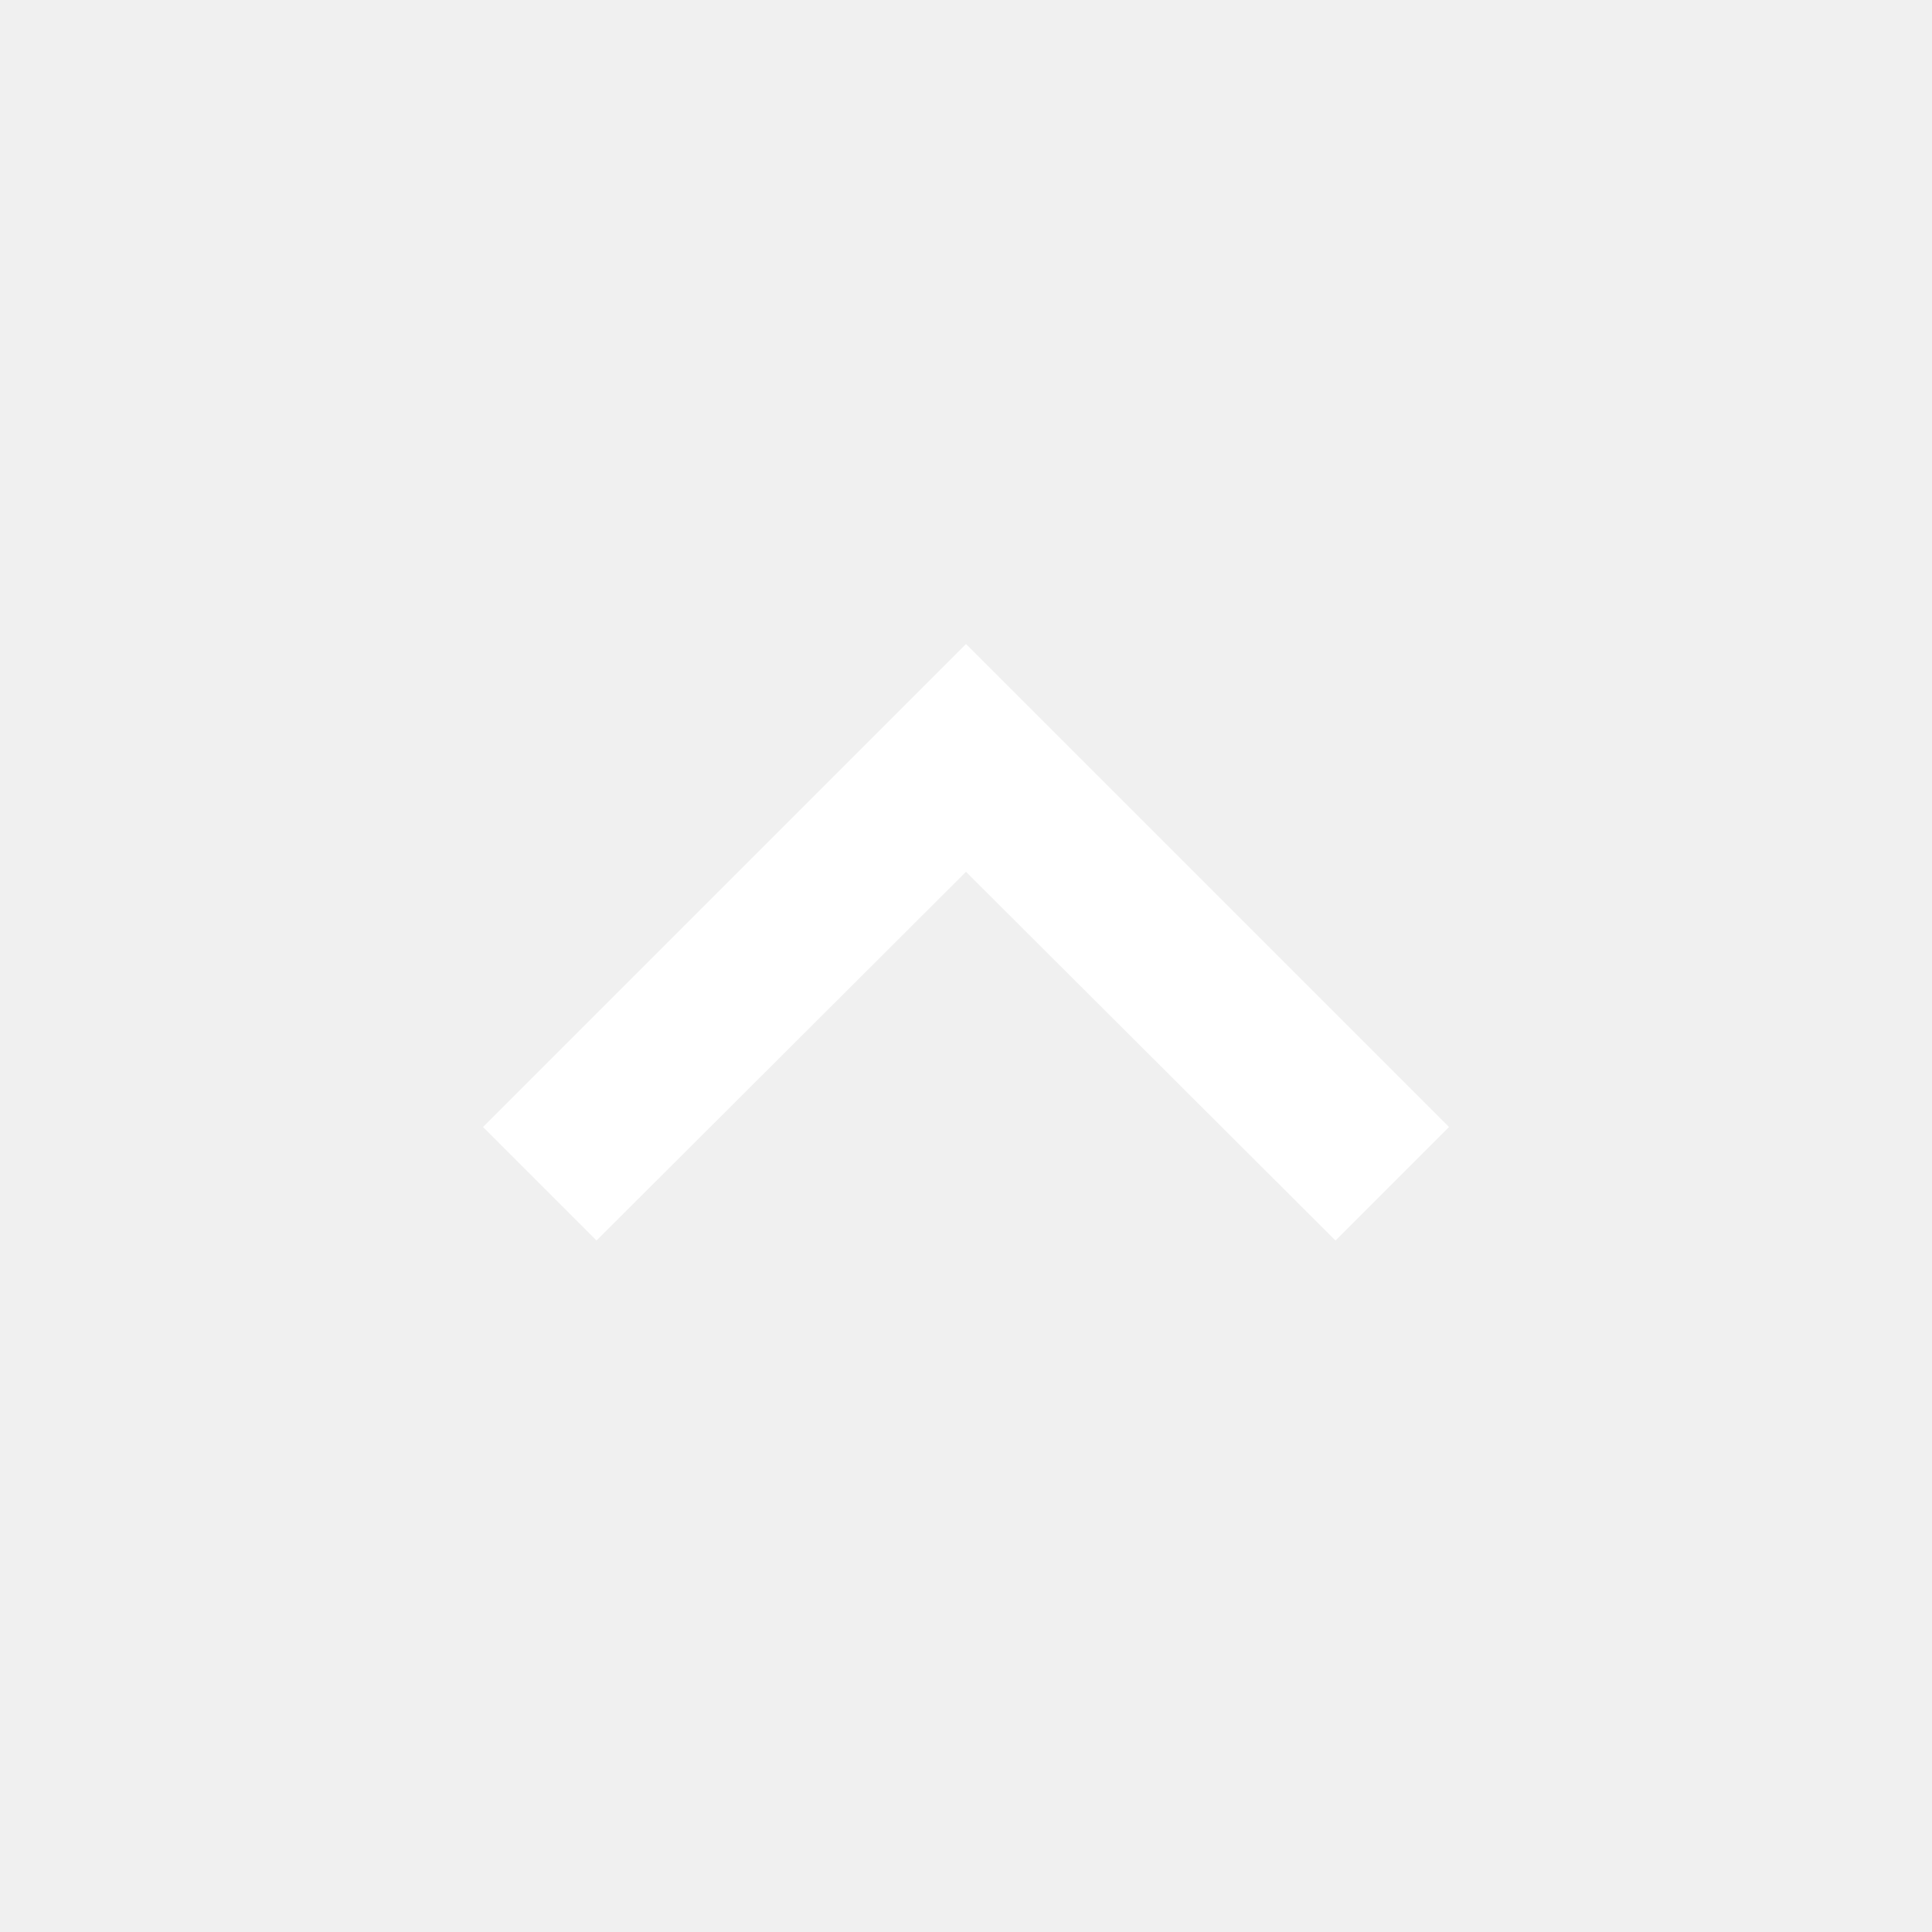
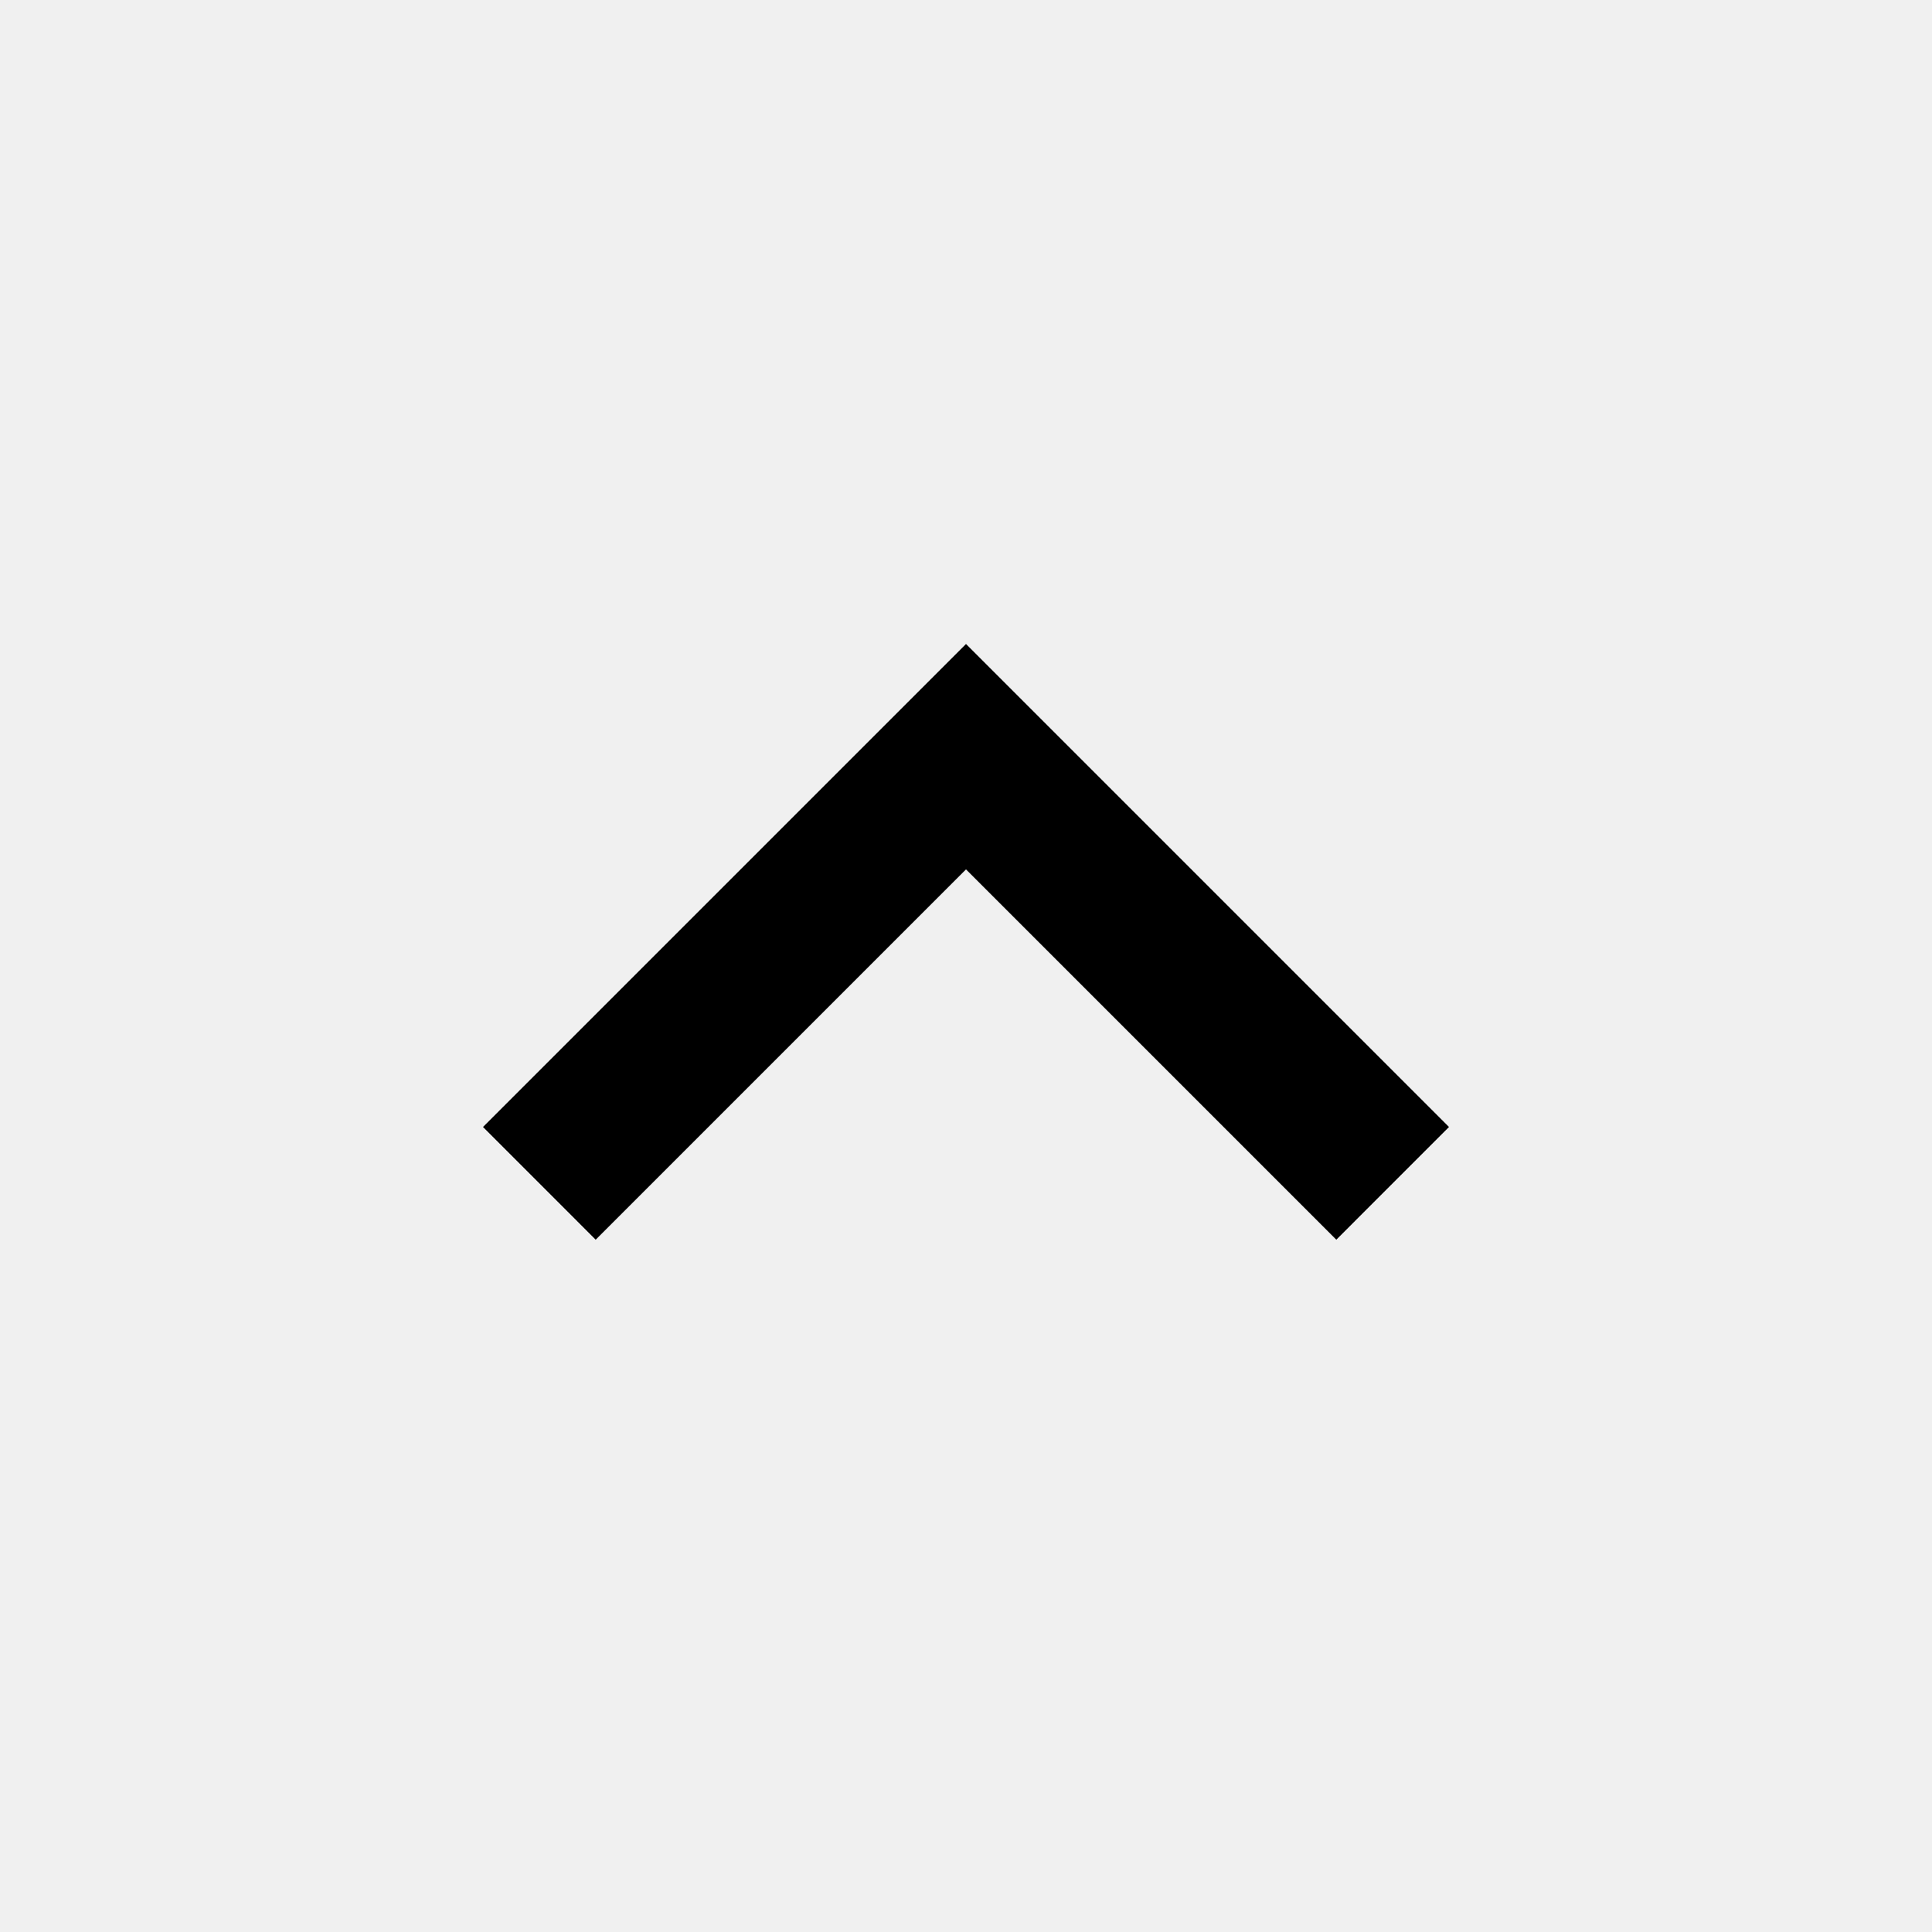
- <svg xmlns="http://www.w3.org/2000/svg" fill="#FFFFFF" height="24" viewBox="0 0 24 24" width="24">
-   <path d="M7.41 15.41L12 10.83l4.59 4.58L18 14l-6-6-6 6z" />
-   <path d="M0 0h24v24H0z" fill="none" />
+ <svg xmlns="http://www.w3.org/2000/svg" version="1.1" id="Layer_1" x="0px" y="0px" viewBox="0 0 24 24" style="enable-background:new 0 0 24 24;" xml:space="preserve">
+   <style type="text/css">
+ 	.st0{fill:none;}
+ </style>
+   <path d="M7.4,15.4l4.6-4.6l4.6,4.6L18,14l-6-6l-6,6L7.4,15.4z" />
+   <path class="st0" d="M0,0h24v24H0V0z" />
</svg>
